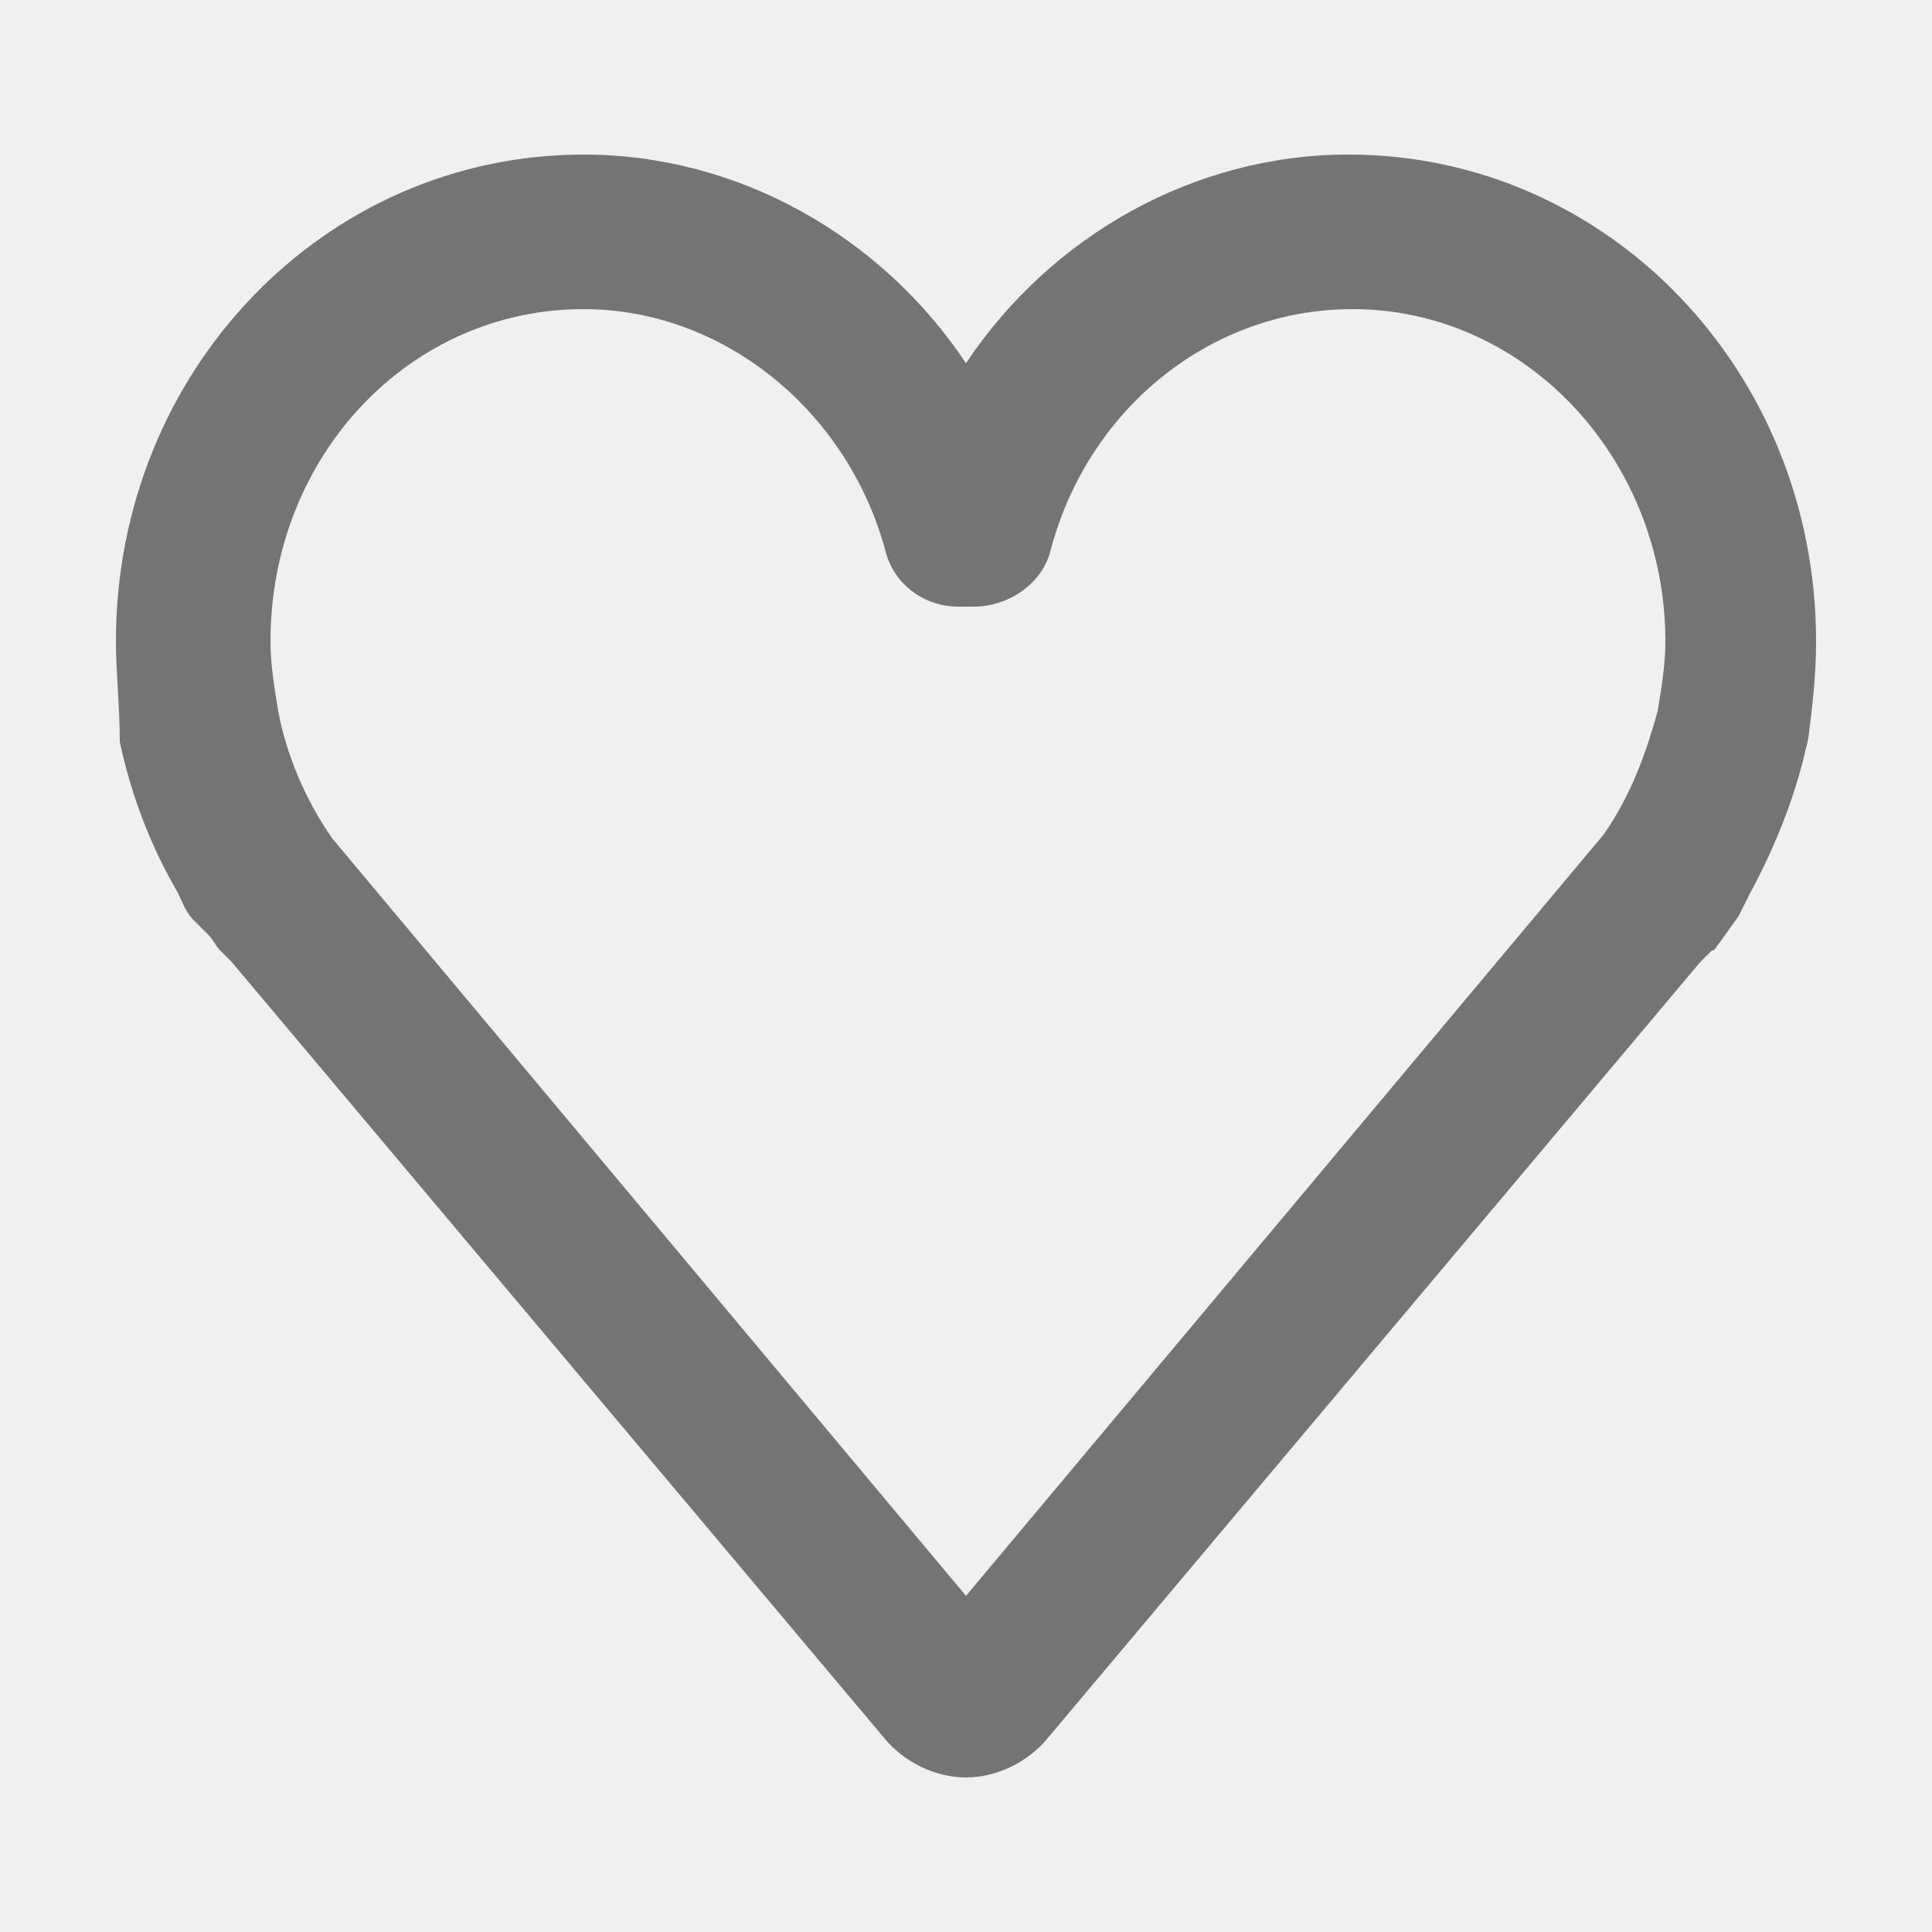
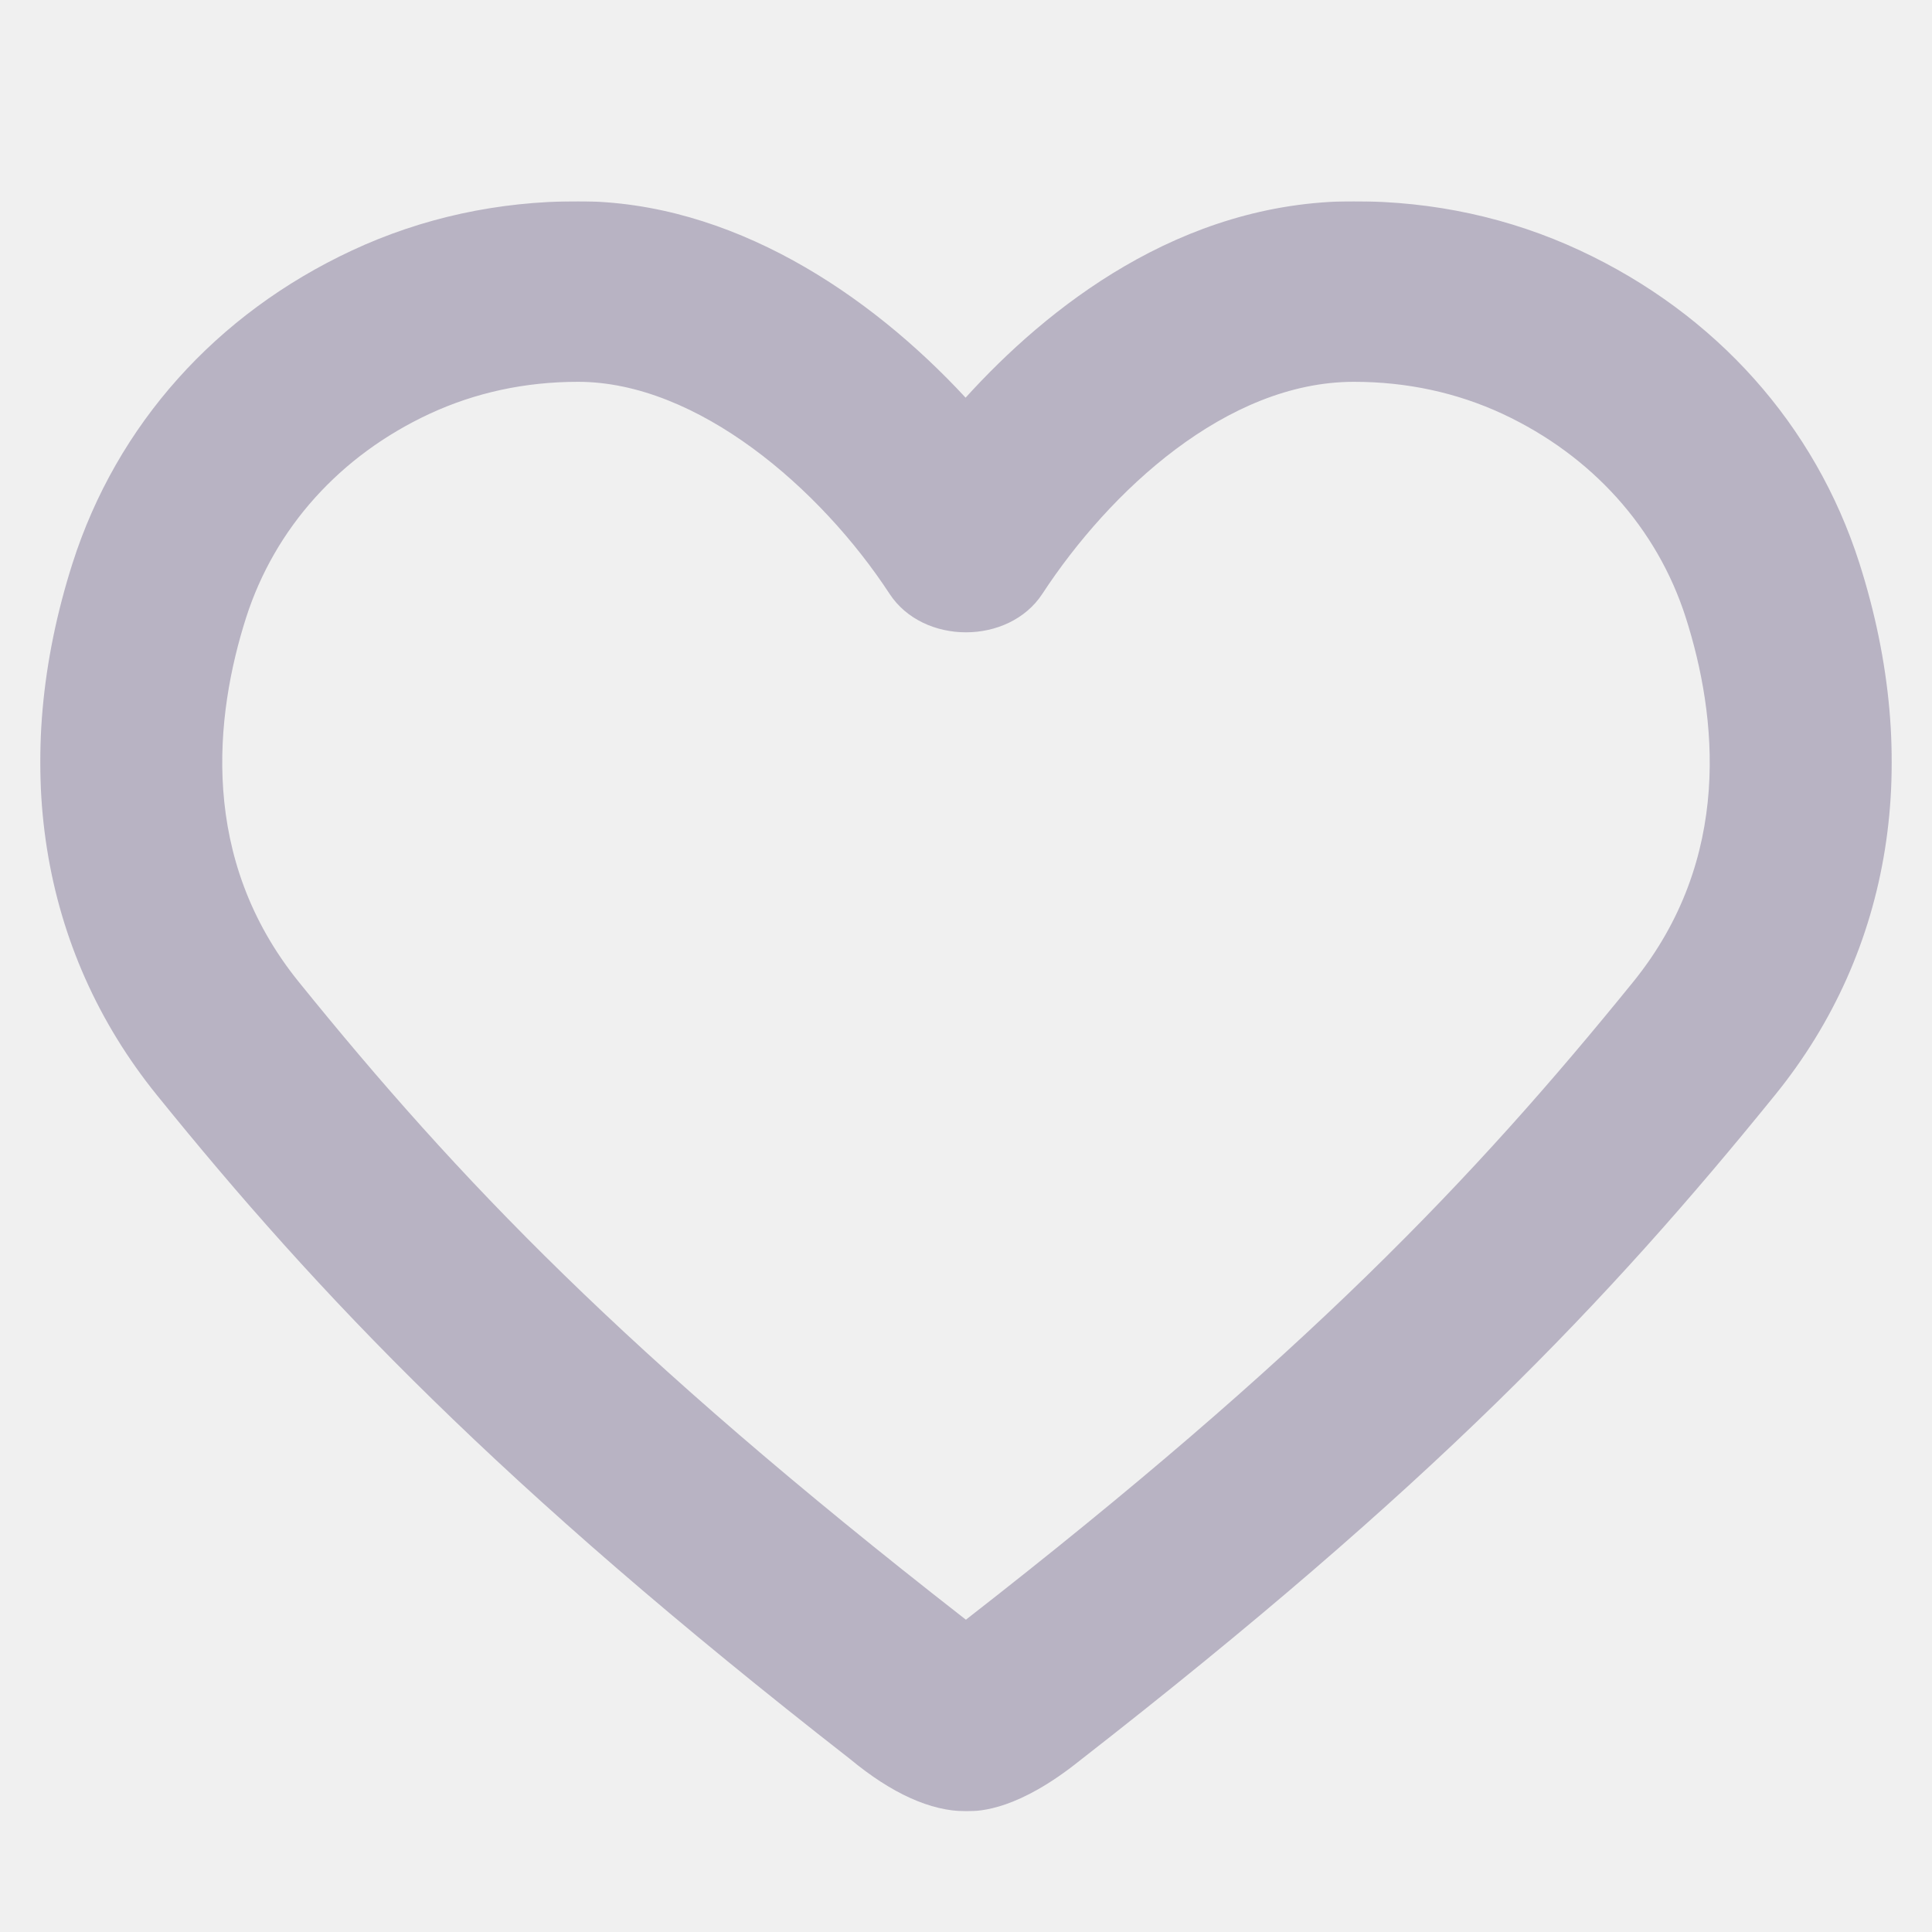
- <svg xmlns="http://www.w3.org/2000/svg" version="1.1" id="Layer_1" x="0px" y="0px" viewBox="0 0 50 50" enable-background="new 0 0 50 50" xml:space="preserve">
-   <g id="Icon_10_">
-     <path fill="#747474" d="M25,46L25,46c-0.8,0-1.6-0.4-2.1-1L6,24.9c-0.1-0.1-0.2-0.2-0.3-0.3c-0.1-0.1-0.2-0.3-0.3-0.4l-0.4-0.4   c-0.2-0.2-0.3-0.5-0.4-0.7c-0.7-1.2-1.2-2.5-1.5-3.9C3.1,18.3,3,17.4,3,16.6C3,9.6,8.4,4,15.1,4c4,0,7.7,2.1,9.9,5.4   C27.2,6.1,30.9,4,34.9,4C41.6,4,47,9.6,47,16.6c0,0.9-0.1,1.7-0.2,2.5c-0.3,1.4-0.8,2.7-1.5,4c-0.1,0.2-0.2,0.4-0.3,0.6l-0.5,0.7   c-0.1,0.1-0.1,0.2-0.2,0.2c-0.1,0.1-0.2,0.2-0.3,0.3L27.1,45C26.6,45.6,25.8,46,25,46z M8.6,21.7L25,41.3l16.5-19.7   c0.7-1,1.1-2.1,1.4-3.2c0.1-0.6,0.2-1.2,0.2-1.8c0-4.7-3.6-8.6-8.1-8.6c-3.6,0-6.8,2.5-7.8,6.2c-0.2,0.9-1.1,1.5-2,1.5l-0.4,0   c-0.9,0-1.7-0.6-1.9-1.5c-1-3.6-4.2-6.2-7.8-6.2C10.6,8,7,11.8,7,16.6c0,0.6,0.1,1.2,0.2,1.8C7.4,19.5,7.9,20.7,8.6,21.7z" />
+ <svg xmlns="http://www.w3.org/2000/svg" xmlns:xlink="http://www.w3.org/1999/xlink" width="96" height="96" viewBox="0 0 96 96">
+   <defs>
+     <path id="prefix__a" d="M0 0L92 0 92 80 0 80z" />
+   </defs>
+   <g fill="none" fill-rule="evenodd" transform="translate(2 10)">
+     <mask id="prefix__b" fill="#fff">
+       <use xlink:href="#prefix__a" />
+     </mask>
+     <path fill="#B8B3C3" d="M26.723 8.972c-2.632 0-5.116.538-7.39 1.596-4.444 2.071-7.675 5.668-9.104 10.12-1.55 4.863-2.356 11.959 2.624 18.112 7.89 9.757 16.166 18.441 33.032 31.596.038.026.076.056.11.086.011-.007.022-.018.034-.026C62.877 57.331 71.186 48.613 79.144 38.8c4.984-6.142 4.177-13.241 2.62-18.116-1.425-4.448-4.66-8.045-9.104-10.12-2.27-1.054-4.754-1.592-7.386-1.592-6.33 0-12.147 5.443-15.48 10.535-1.67 2.55-5.922 2.55-7.592 0-3.43-5.242-9.545-10.535-15.48-10.535M46.048 80h-.067c-1.742-.007-3.672-.879-5.742-2.594C22.787 63.79 13.844 54.37 5.796 44.415-.044 37.2-1.53 27.809 1.607 17.978 3.805 11.11 8.732 5.6 15.484 2.448 18.968.823 22.753 0 26.723 0 34.33 0 41.196 4.59 45.98 9.76 49.998 5.33 56.63 0 65.274 0c3.97 0 7.748.822 11.235 2.445 6.752 3.151 11.683 8.665 13.88 15.529 3.145 9.85 1.652 19.245-4.195 26.445-8.358 10.31-17.052 19.439-34.533 33.058C48.615 79.92 46.737 80 46.047 80" mask="url(#prefix__b)" />
  </g>
</svg>
